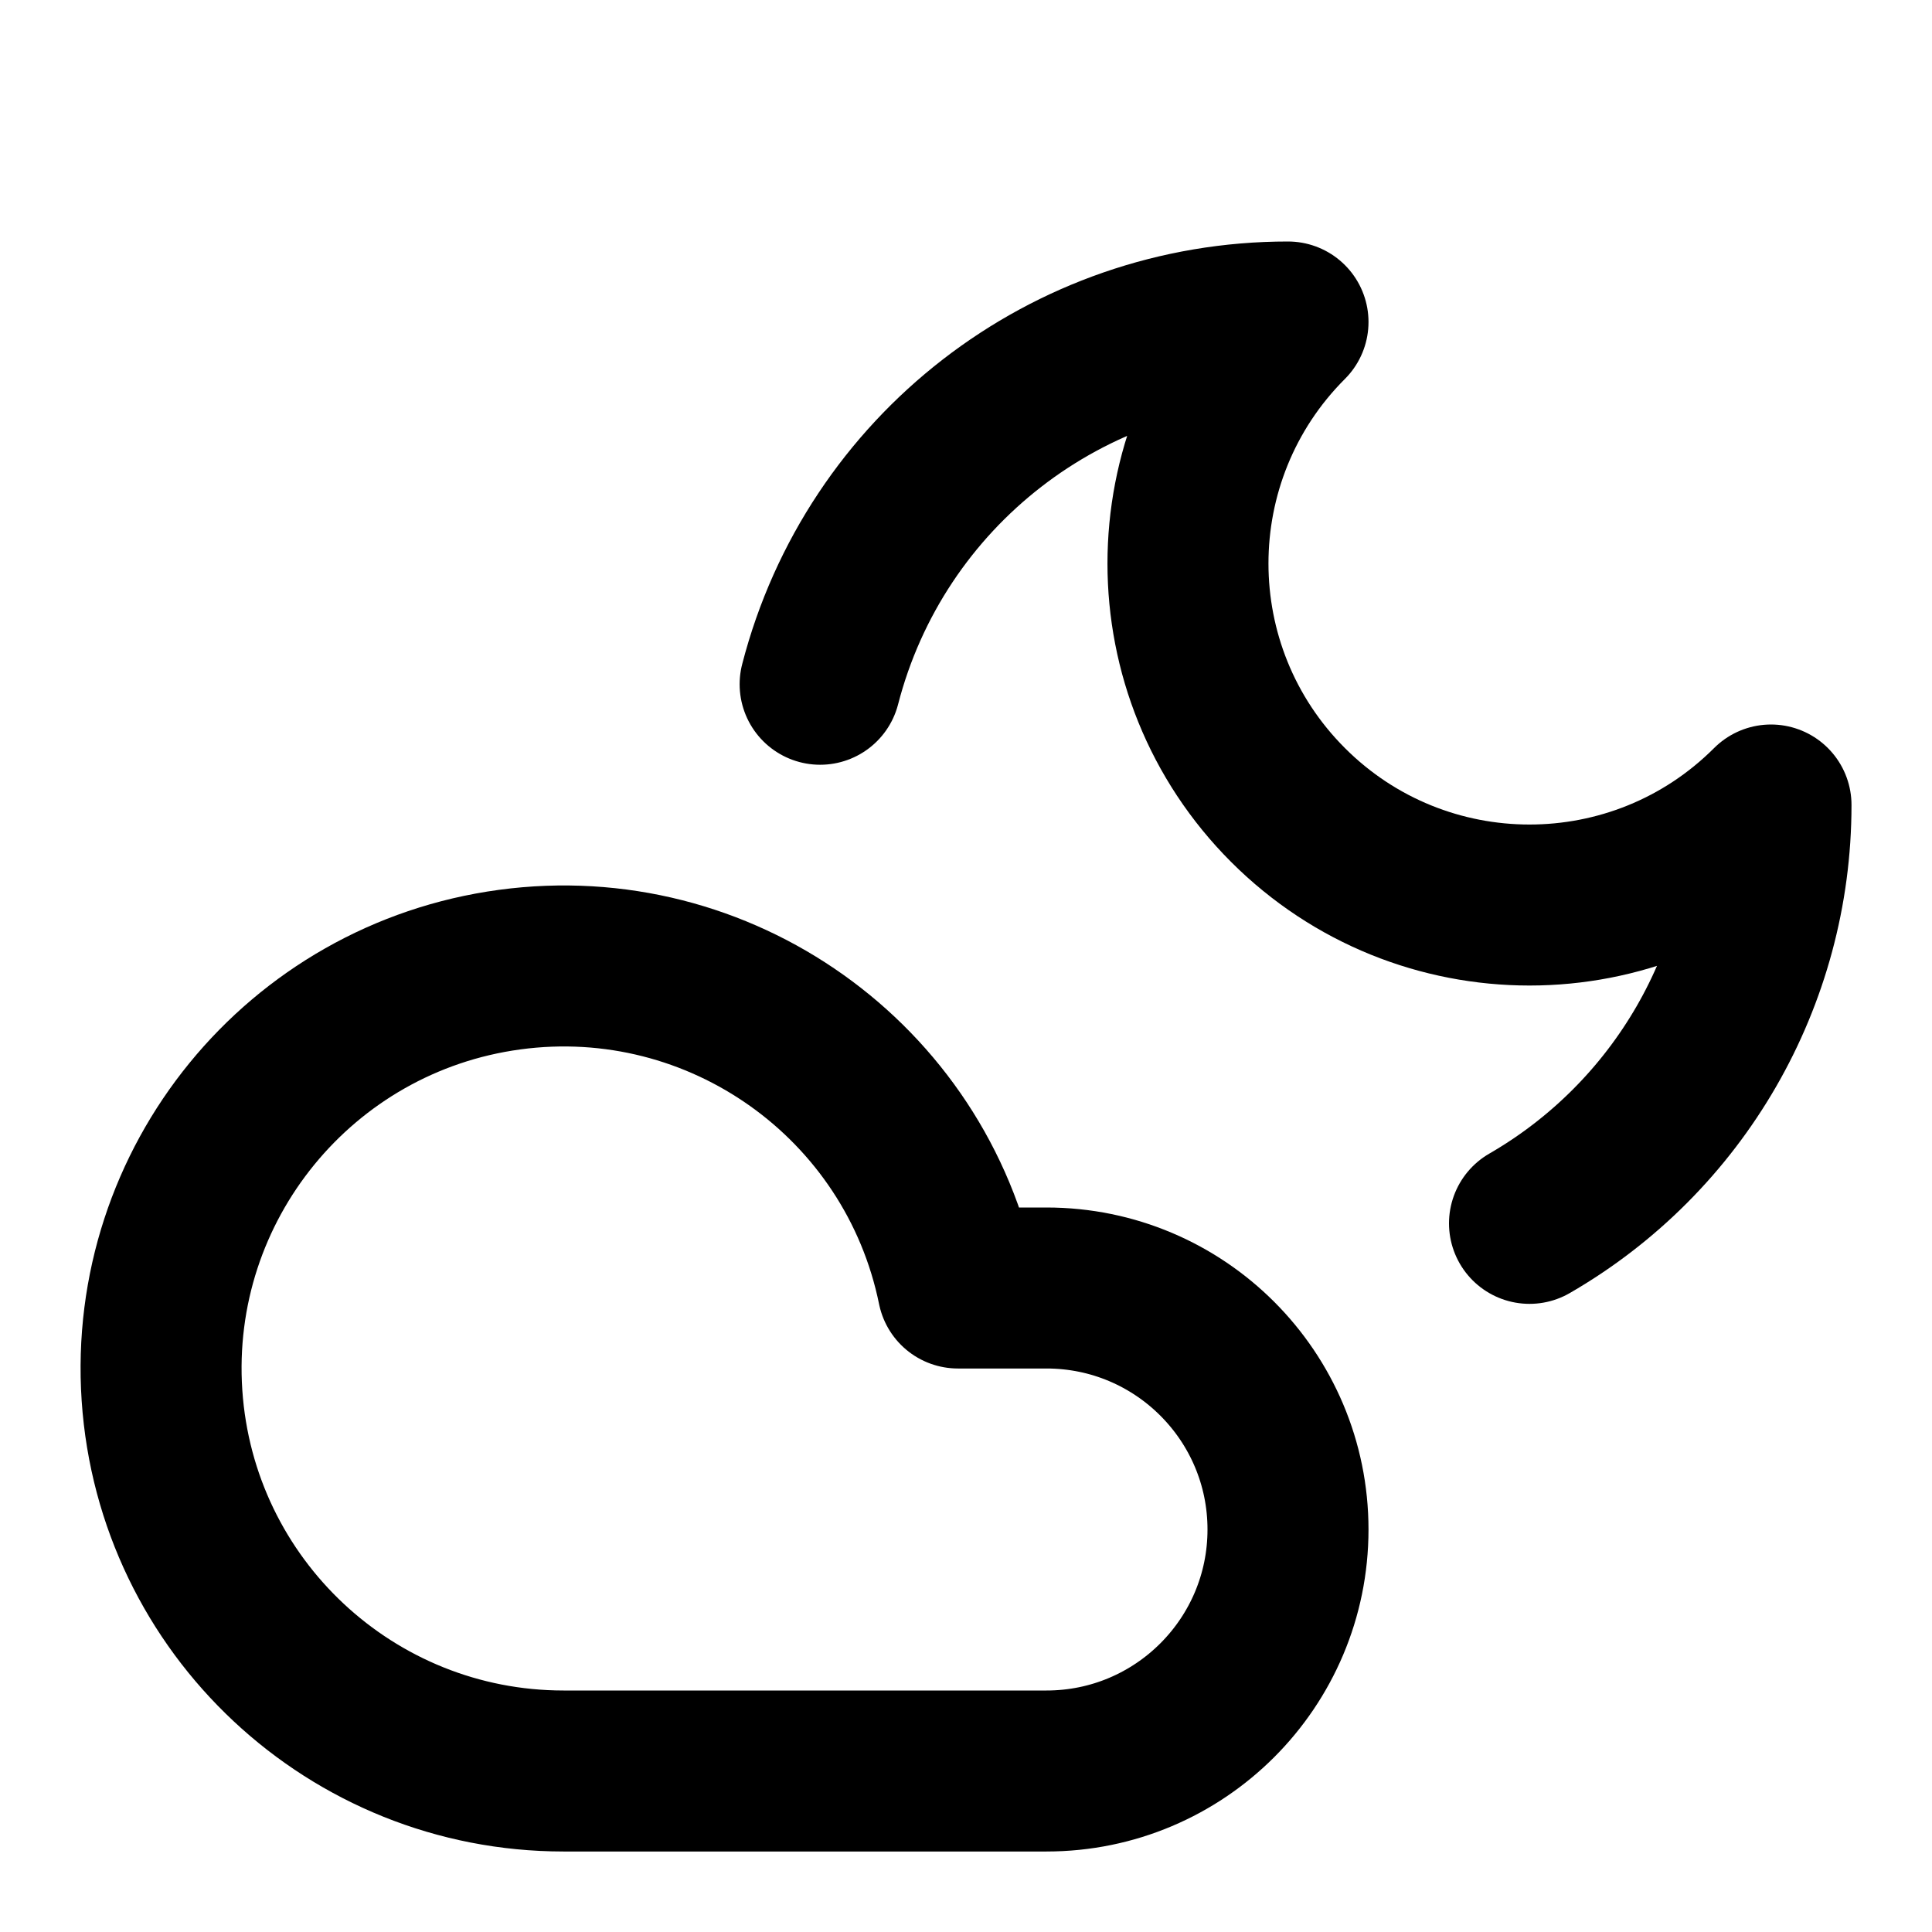
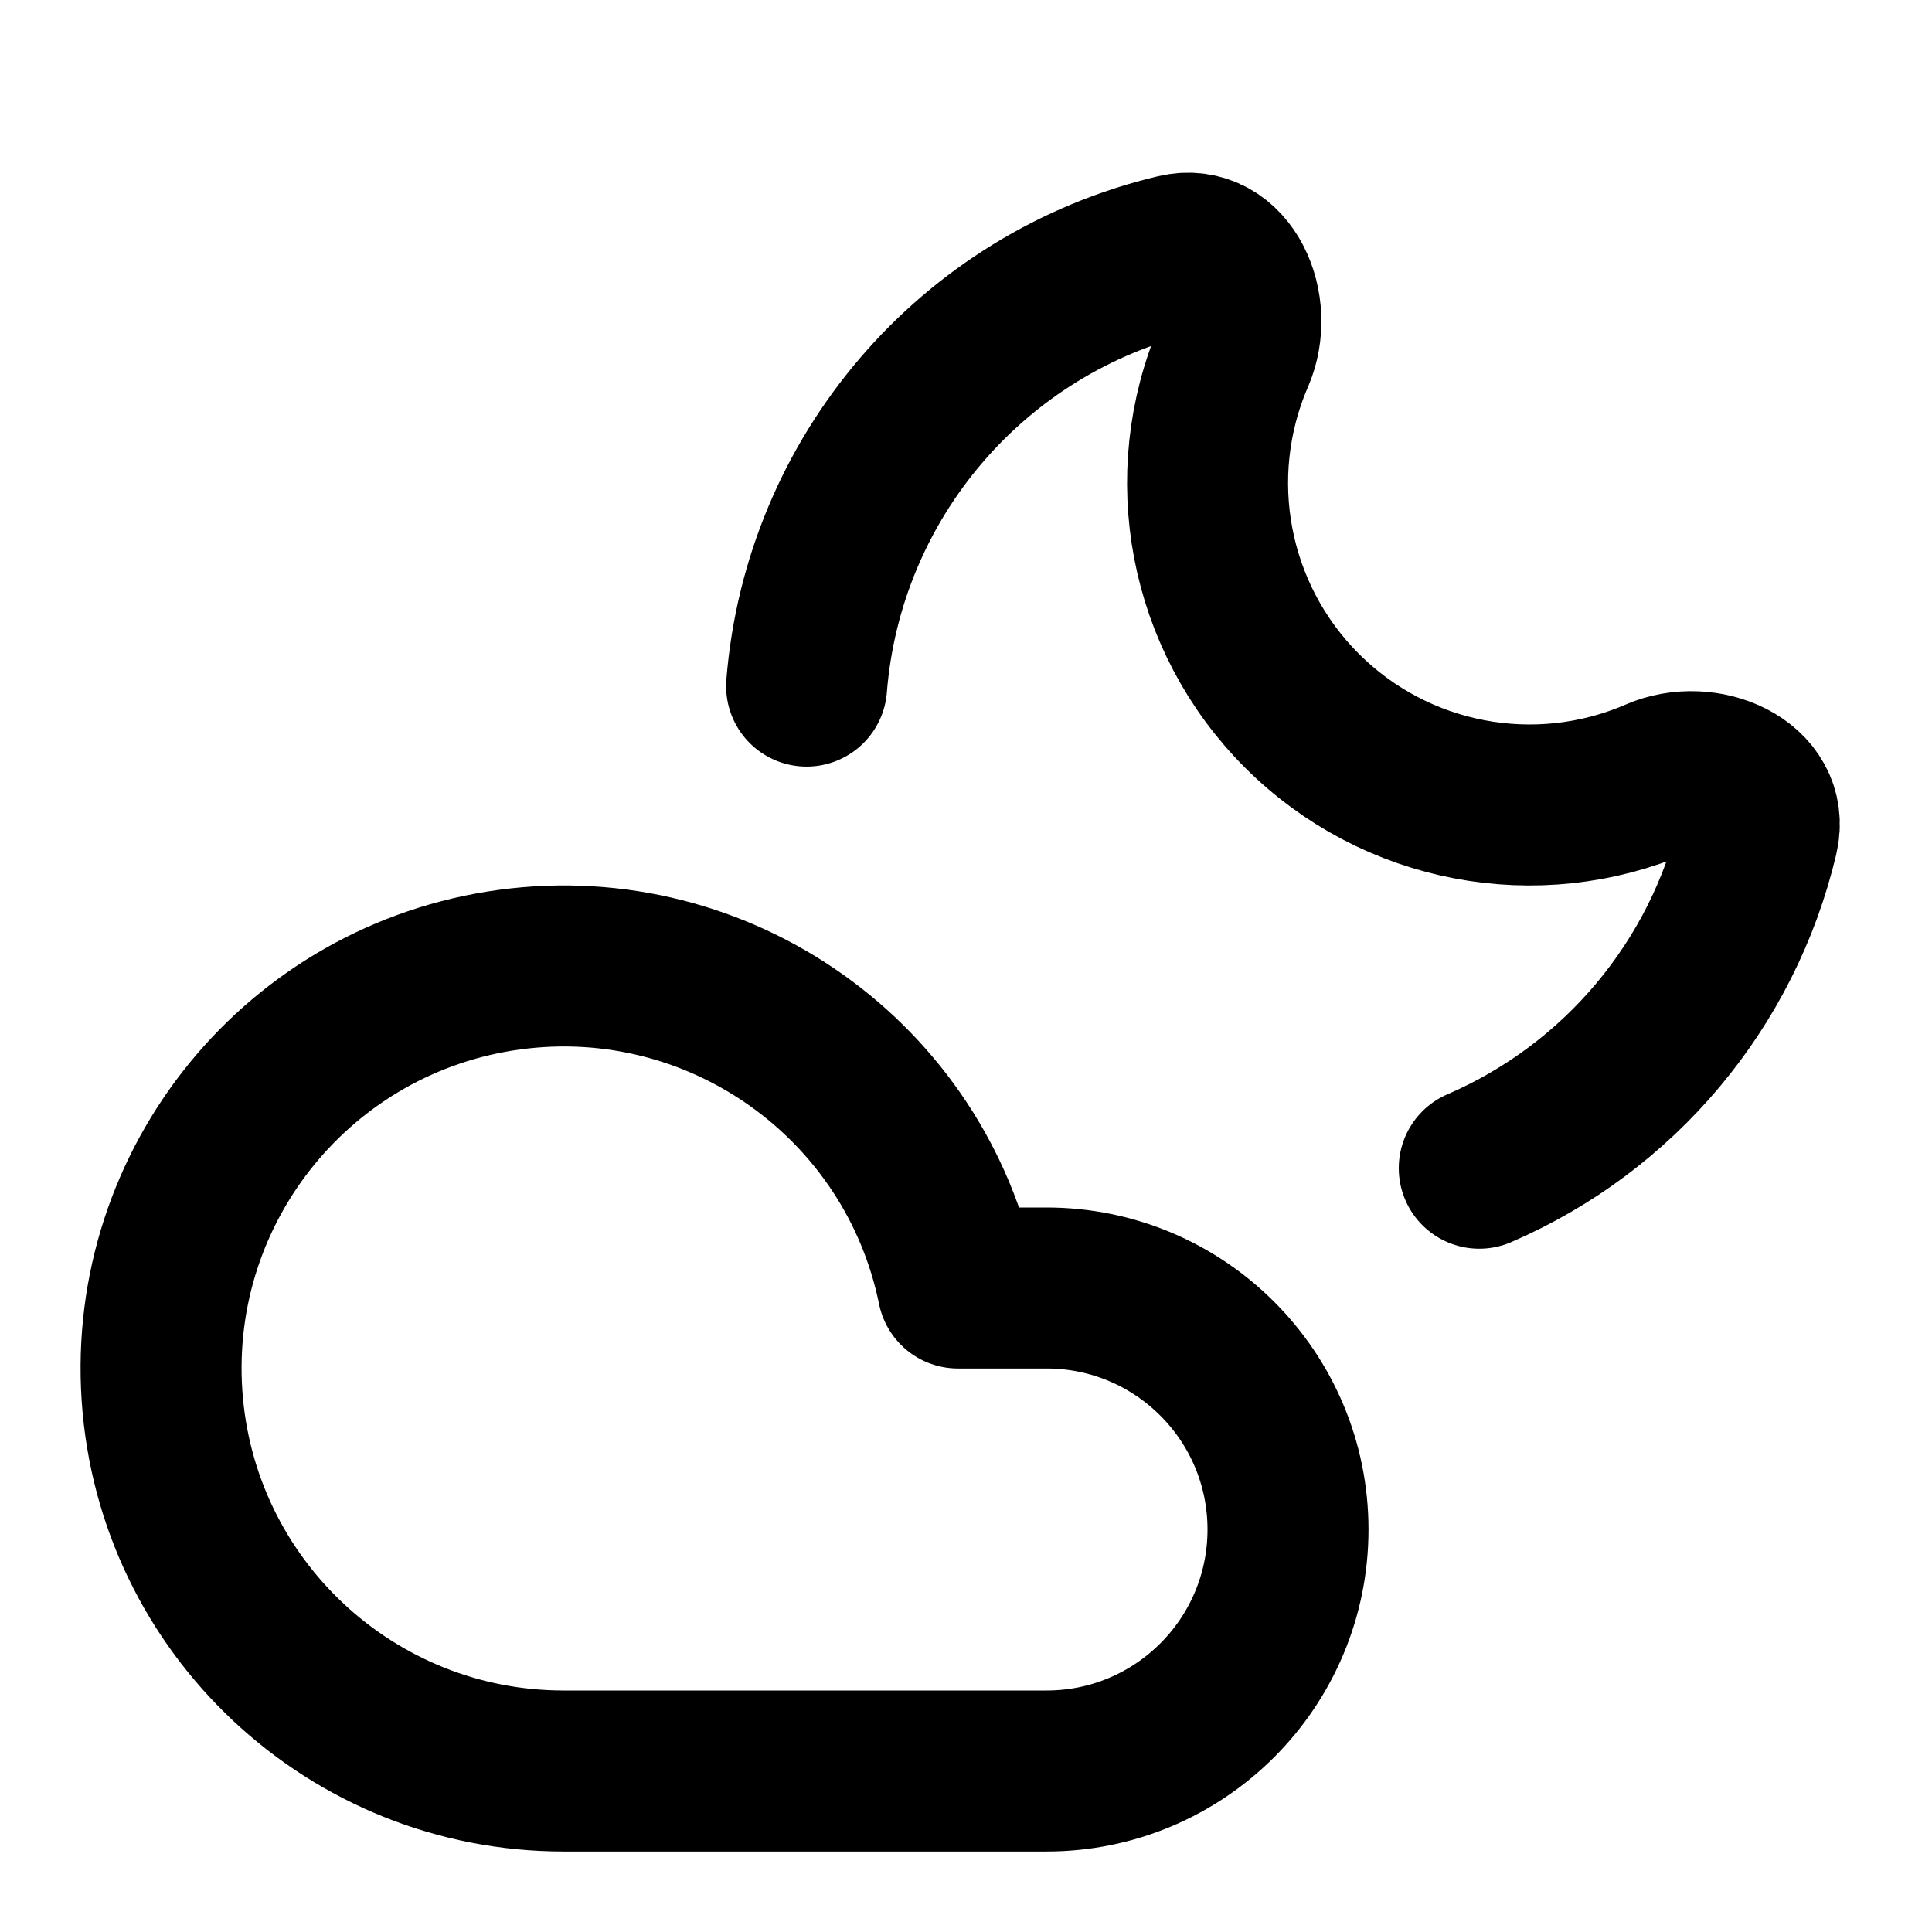
<svg xmlns="http://www.w3.org/2000/svg" width="24" height="24" viewBox="0 0 24 24" fill="none" stroke="currentColor" stroke-width="2" stroke-linecap="round" stroke-linejoin="round">
-   <path d="M10.188 8.5A6 6 0 0 1 16 4a1 1 0 0 0 6 6 6 6 0 0 1-3 5.197" />
-   <path d="M13 16a3 3 0 1 1 0 6H7a5 5 0 1 1 4.9-6Z" />
+   <path d="M13 16a3 3 0 0 1 0 6H7a5 5 0 1 1 4.9-6z" />
+   <path d="M18.376 14.512a6 6 0 0 0 3.461-4.127c.148-.625-.659-.97-1.248-.714a4 4 0 0 1-5.259-5.26c.255-.589-.09-1.395-.716-1.248a6 6 0 0 0-4.594 5.36" />
</svg>
